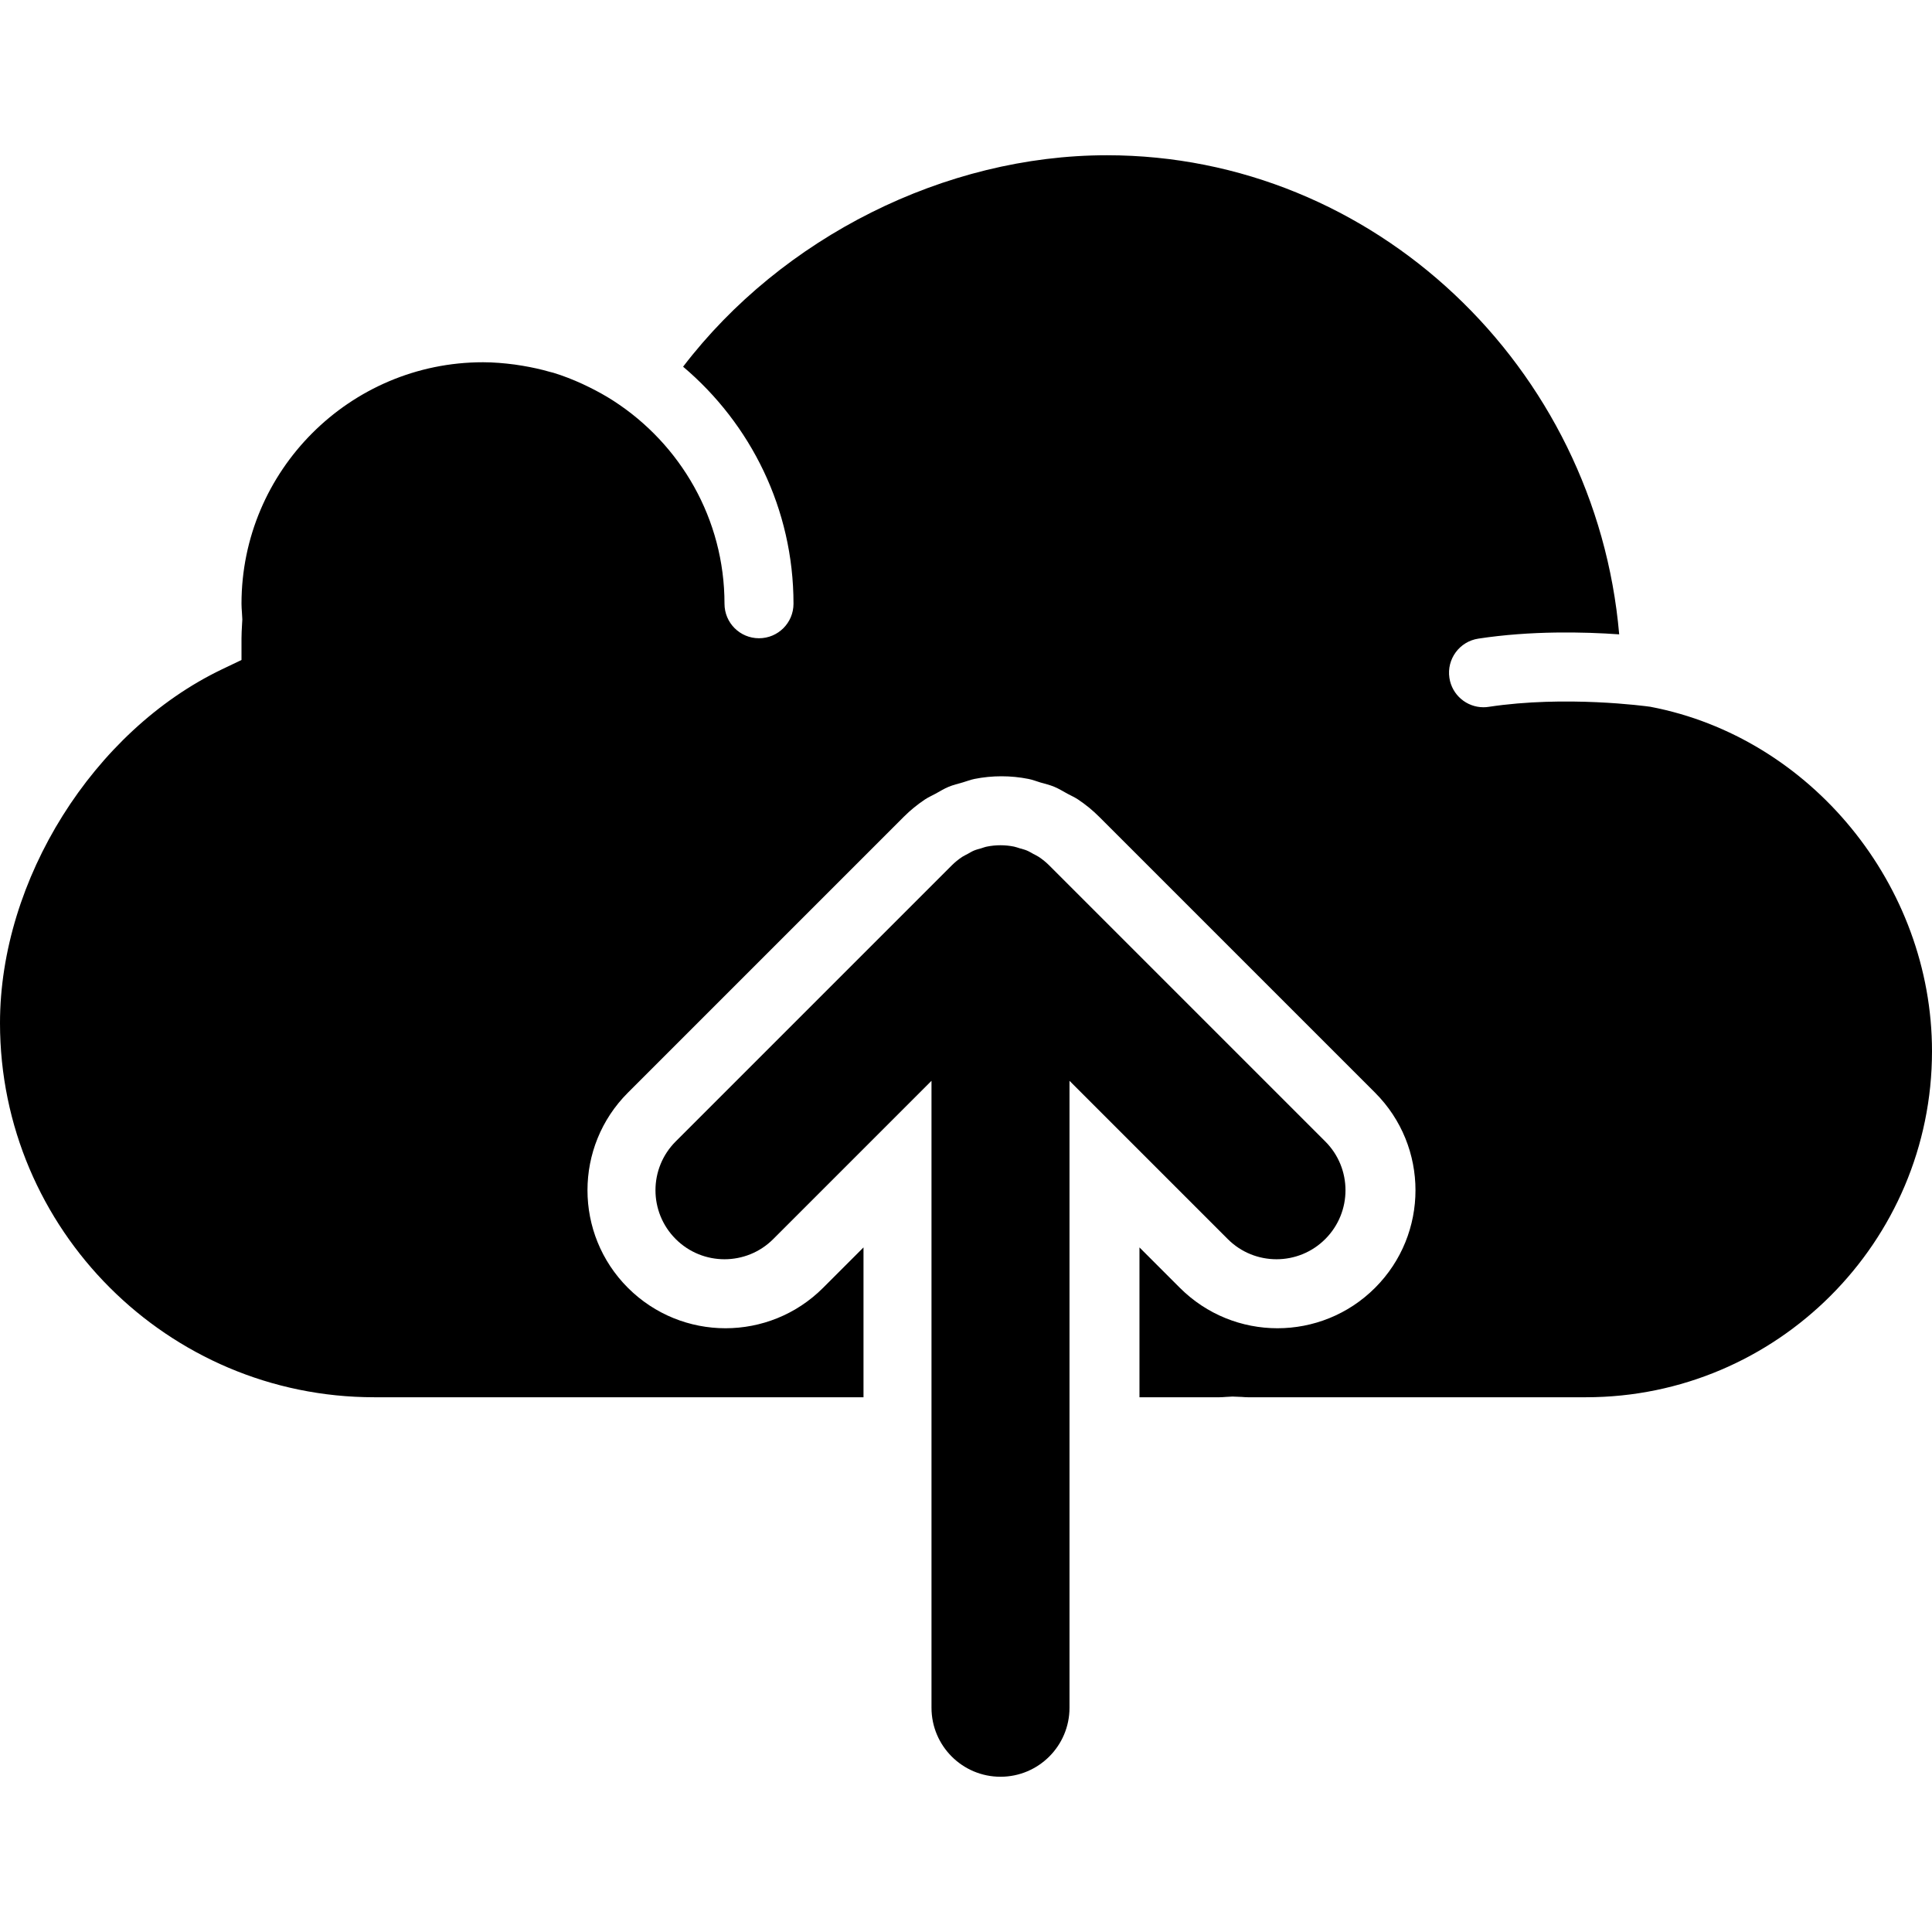
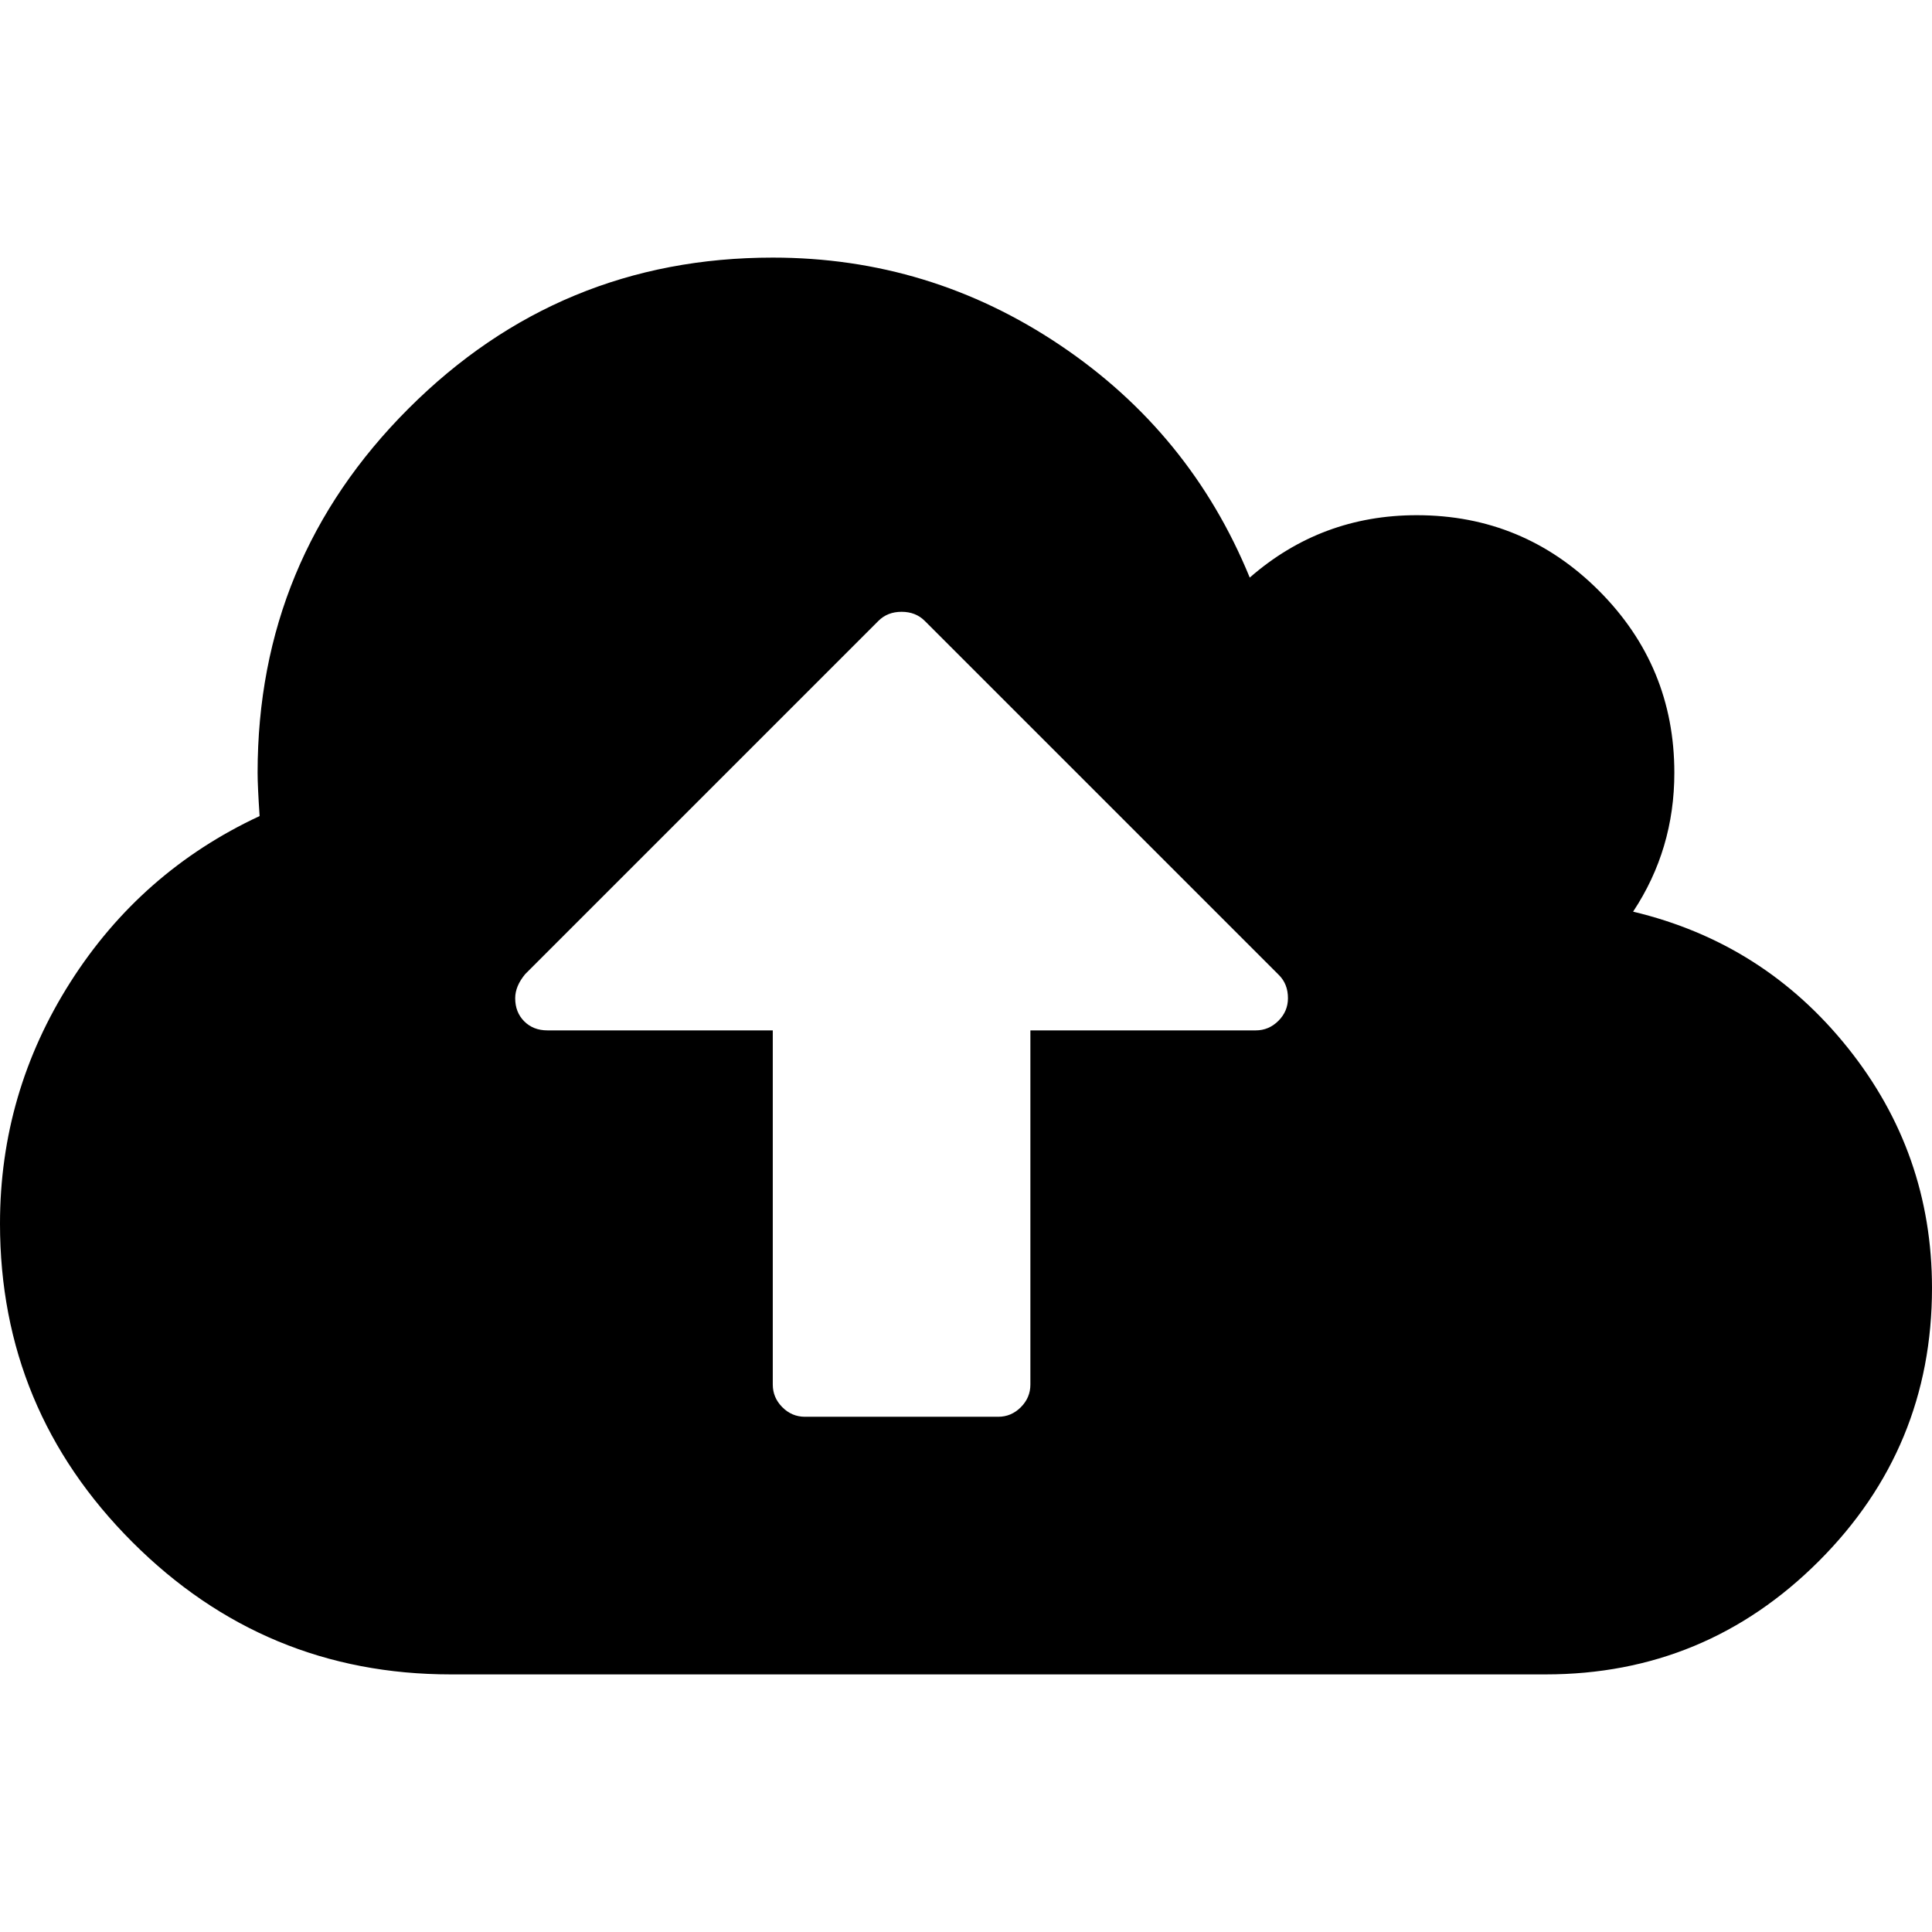
- <svg xmlns="http://www.w3.org/2000/svg" version="1.1" id="Capa_1" x="0px" y="0px" viewBox="0 0 56 56" style="enable-background:new 0 0 56 56;" xml:space="preserve">
+ <svg xmlns="http://www.w3.org/2000/svg" version="1.1" id="Capa_1" x="0px" y="0px" width="548.176px" height="548.176px" viewBox="0 0 548.176 548.176" style="enable-background:new 0 0 548.176 548.176;" xml:space="preserve">
  <g>
-     <path d="M37,36.5c0.512,0,1.024-0.195,1.414-0.586c0.781-0.781,0.781-2.047,0-2.828l-7.999-7.999   c-0.093-0.093-0.196-0.177-0.306-0.25c-0.05-0.034-0.105-0.057-0.158-0.086c-0.062-0.034-0.121-0.071-0.186-0.098   c-0.067-0.028-0.137-0.044-0.206-0.064c-0.056-0.017-0.11-0.038-0.168-0.05c-0.259-0.052-0.525-0.052-0.784,0   c-0.058,0.011-0.112,0.033-0.168,0.05c-0.069,0.02-0.138,0.036-0.205,0.064c-0.066,0.027-0.125,0.065-0.187,0.099   c-0.052,0.029-0.107,0.052-0.157,0.085c-0.11,0.073-0.213,0.157-0.306,0.25l-7.999,7.999c-0.781,0.781-0.781,2.047,0,2.828   C19.976,36.305,20.488,36.5,21,36.5s1.024-0.195,1.414-0.586L27,31.328V49.5c0,1.104,0.896,2,2,2s2-0.896,2-2V31.328l4.586,4.586   C35.976,36.305,36.488,36.5,37,36.5z" />
-     <path d="M47.835,20.486c-0.137-0.019-2.457-0.335-4.684,0.002C43.1,20.496,43.049,20.5,42.999,20.5   c-0.486,0-0.912-0.354-0.987-0.85c-0.083-0.546,0.292-1.056,0.838-1.139c1.531-0.233,3.062-0.196,4.083-0.124   C46.262,10.635,39.83,4.5,32.085,4.5c-4.697,0-9.418,2.379-12.285,6.129c1.954,1.652,3.2,4.117,3.2,6.871c0,0.553-0.447,1-1,1   s-1-0.447-1-1c0-2.462-1.281-4.627-3.209-5.876c-0.227-0.147-0.462-0.277-0.702-0.396c-0.069-0.034-0.139-0.069-0.21-0.101   c-0.272-0.124-0.55-0.234-0.835-0.321c-0.035-0.01-0.071-0.017-0.106-0.027c-0.259-0.075-0.522-0.132-0.789-0.177   c-0.078-0.013-0.155-0.025-0.233-0.036C14.614,10.527,14.309,10.5,14,10.5c-3.859,0-7,3.141-7,7c0,0.082,0.006,0.163,0.012,0.244   l0.012,0.21l-0.009,0.16C7.008,18.244,7,18.373,7,18.5v0.63l-0.567,0.271C2.705,21.188,0,25.5,0,29.654   C0,35.635,4.865,40.5,10.845,40.5h14.184v-4.343l-1.171,1.171c-0.781,0.781-1.805,1.172-2.829,1.172s-2.047-0.391-2.829-1.172   c-1.562-1.562-1.562-4.095,0-5.656l8-8h0c0.186-0.186,0.391-0.352,0.61-0.499c0.098-0.065,0.205-0.111,0.307-0.167   c0.126-0.069,0.248-0.146,0.382-0.201c0.132-0.055,0.27-0.086,0.406-0.126c0.114-0.033,0.223-0.077,0.34-0.101   c0.517-0.103,1.05-0.103,1.567,0c0.118,0.023,0.227,0.067,0.34,0.101c0.136,0.04,0.274,0.071,0.406,0.126   c0.134,0.056,0.256,0.132,0.382,0.201c0.102,0.056,0.209,0.101,0.307,0.167c0.219,0.146,0.424,0.313,0.61,0.499h0l8,8   c1.562,1.562,1.562,4.095,0,5.656c-0.781,0.781-1.805,1.172-2.829,1.172s-2.047-0.391-2.829-1.172l-1.171-1.171V40.5h2.324   c0.059,0,0.116-0.005,0.174-0.009l0.198-0.011l0.271,0.011c0.058,0.004,0.115,0.009,0.174,0.009h9.803   C51.501,40.5,56,36.001,56,30.472C56,25.661,52.49,21.372,47.835,20.486z" />
+     <path d="M524.326,297.352c-15.896-19.89-36.21-32.782-60.959-38.684c7.81-11.8,11.704-24.934,11.704-39.399   c0-20.177-7.139-37.401-21.409-51.678c-14.273-14.272-31.498-21.411-51.675-21.411c-18.083,0-33.879,5.901-47.39,17.703   c-11.225-27.41-29.171-49.393-53.817-65.95c-24.646-16.562-51.818-24.842-81.514-24.842c-40.349,0-74.802,14.279-103.353,42.83   c-28.553,28.544-42.825,62.999-42.825,103.351c0,2.474,0.191,6.567,0.571,12.275c-22.459,10.469-40.349,26.171-53.676,47.106   C6.661,299.594,0,322.43,0,347.179c0,35.214,12.517,65.329,37.544,90.358c25.028,25.037,55.15,37.548,90.362,37.548h310.636   c30.259,0,56.096-10.711,77.512-32.12c21.413-21.409,32.121-47.246,32.121-77.516C548.172,339.944,540.223,317.248,524.326,297.352   z M362.729,289.648c-1.813,1.804-3.949,2.707-6.42,2.707h-63.953v100.502c0,2.471-0.903,4.613-2.711,6.42   c-1.813,1.813-3.949,2.711-6.42,2.711h-54.826c-2.474,0-4.615-0.897-6.423-2.711c-1.804-1.807-2.712-3.949-2.712-6.42V292.355   H155.31c-2.662,0-4.853-0.855-6.563-2.563c-1.713-1.714-2.568-3.904-2.568-6.566c0-2.286,0.95-4.572,2.852-6.855l100.213-100.21   c1.713-1.714,3.903-2.57,6.567-2.57c2.666,0,4.856,0.856,6.567,2.57l100.499,100.495c1.714,1.712,2.562,3.901,2.562,6.571   C365.438,285.696,364.535,287.845,362.729,289.648z" />
  </g>
  <g>
</g>
  <g>
</g>
  <g>
</g>
  <g>
</g>
  <g>
</g>
  <g>
</g>
  <g>
</g>
  <g>
</g>
  <g>
</g>
  <g>
</g>
  <g>
</g>
  <g>
</g>
  <g>
</g>
  <g>
</g>
  <g>
</g>
</svg>
